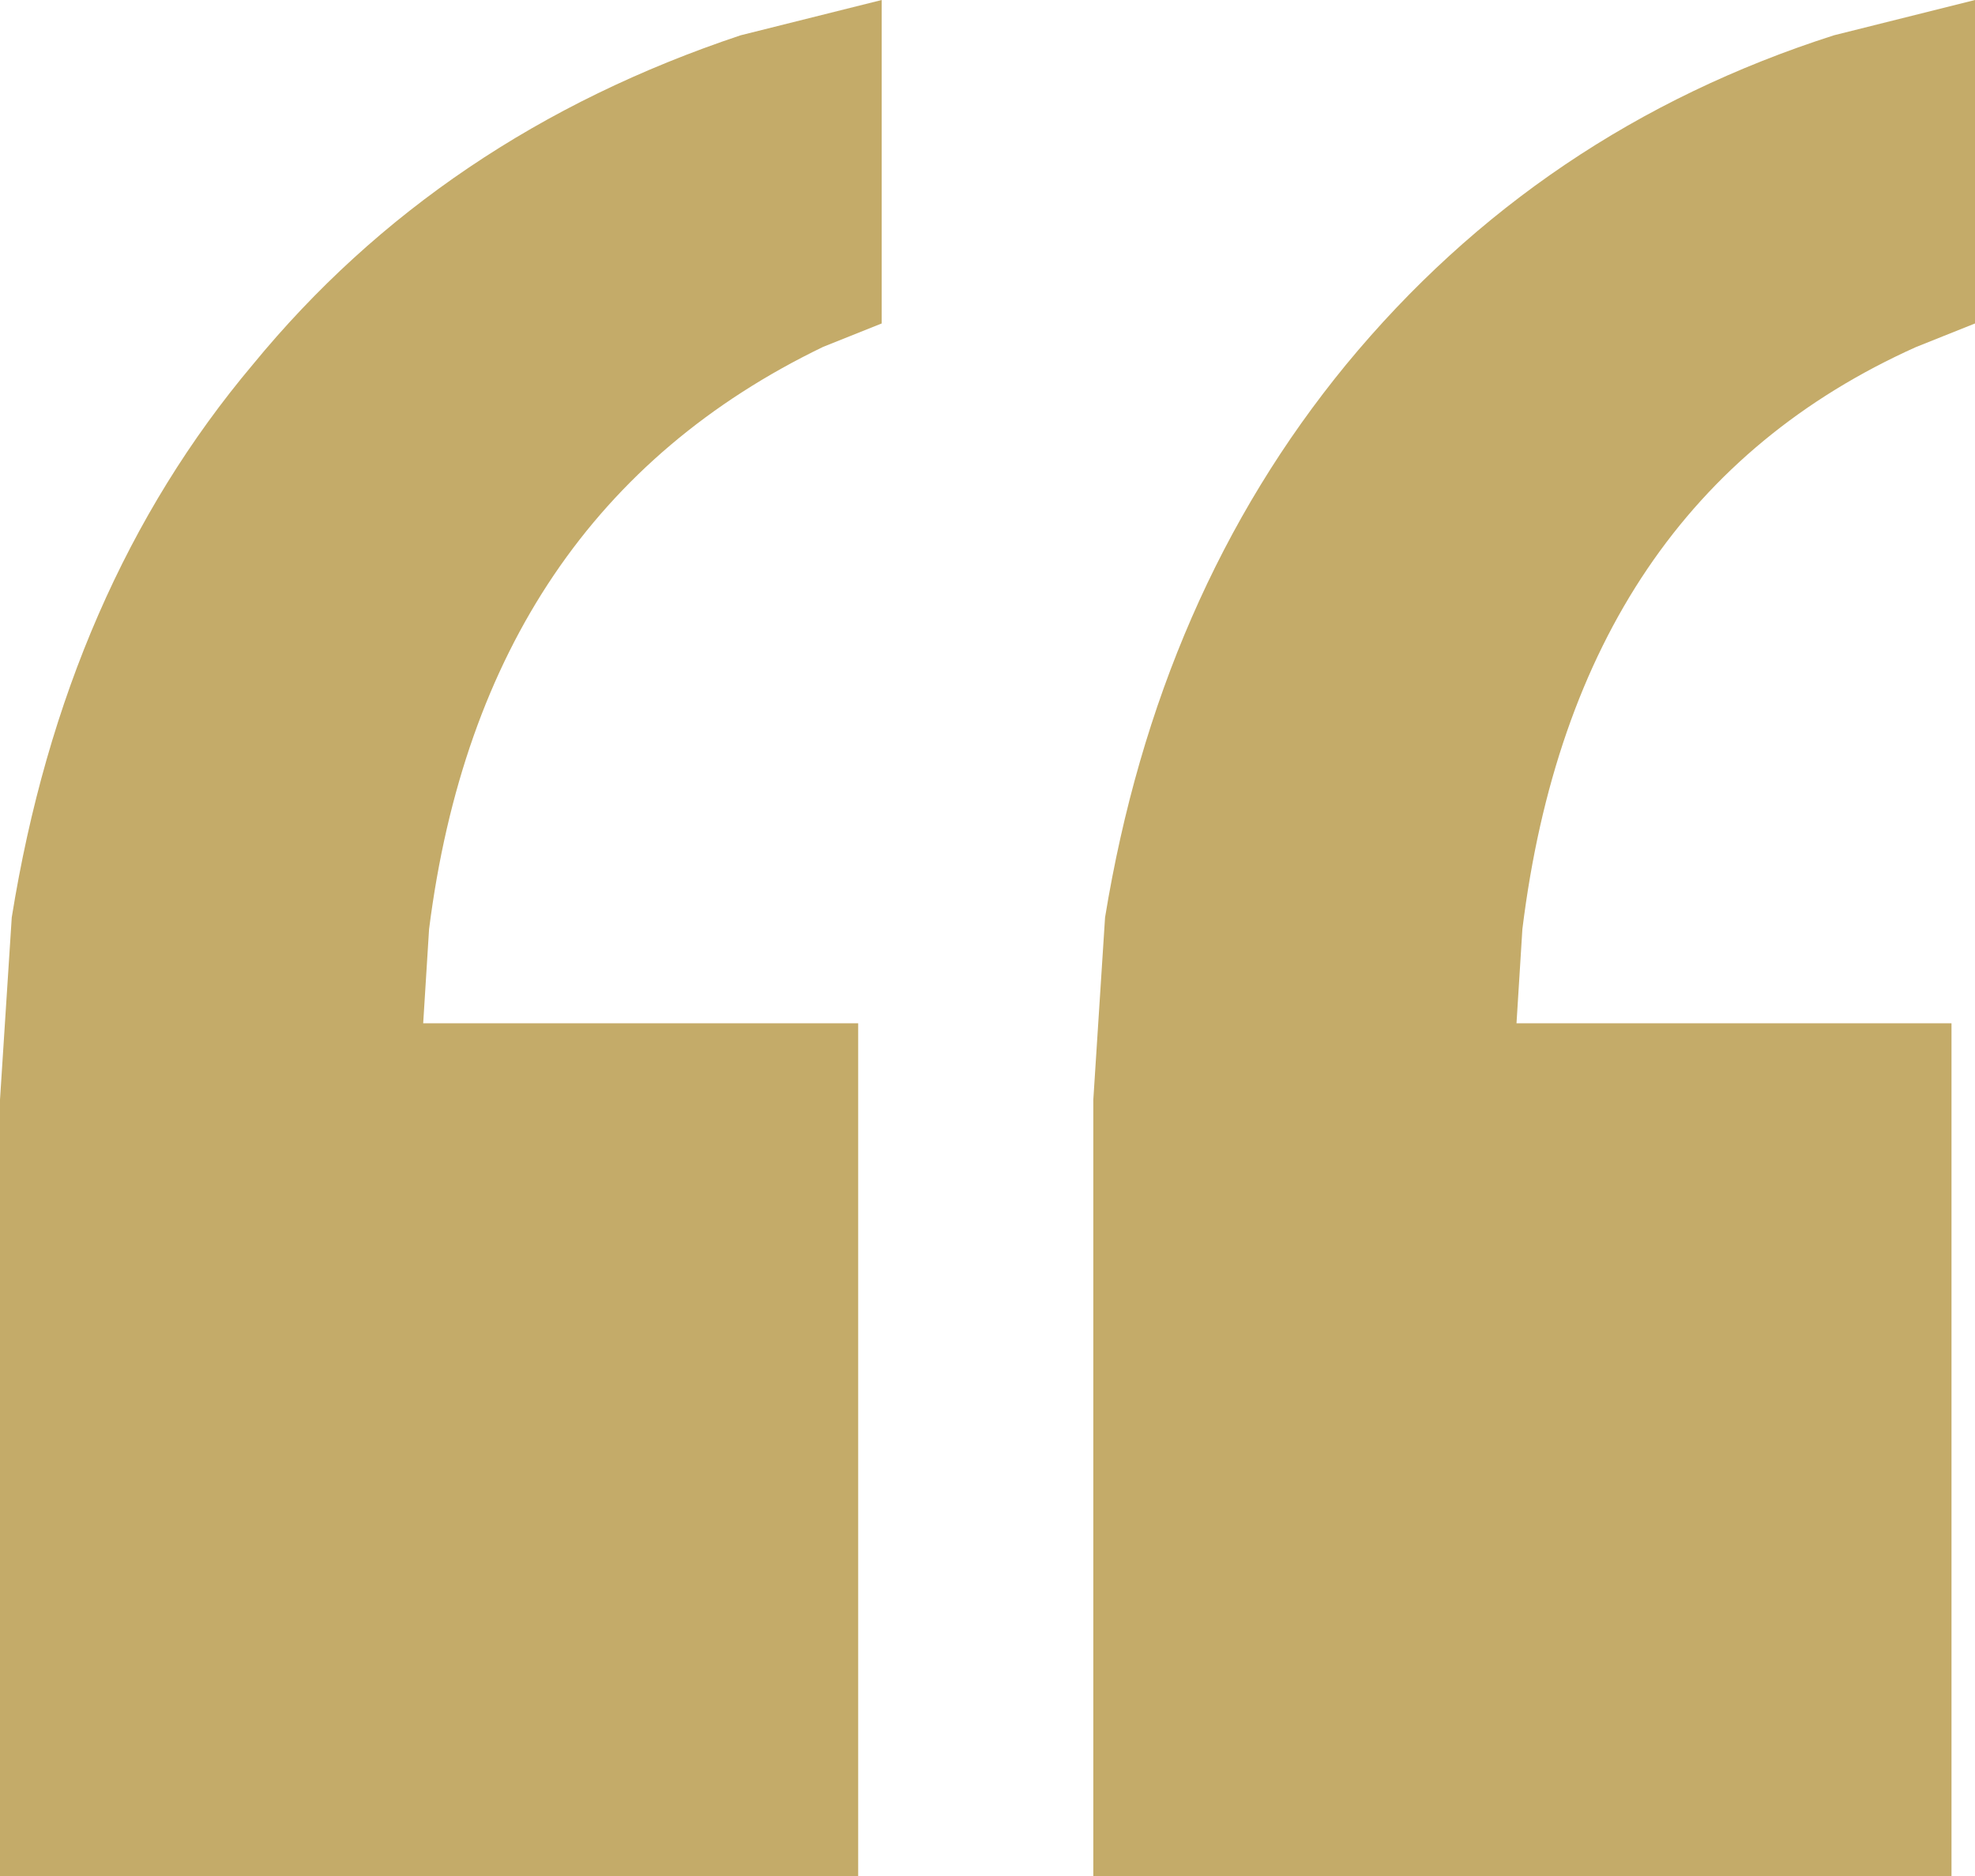
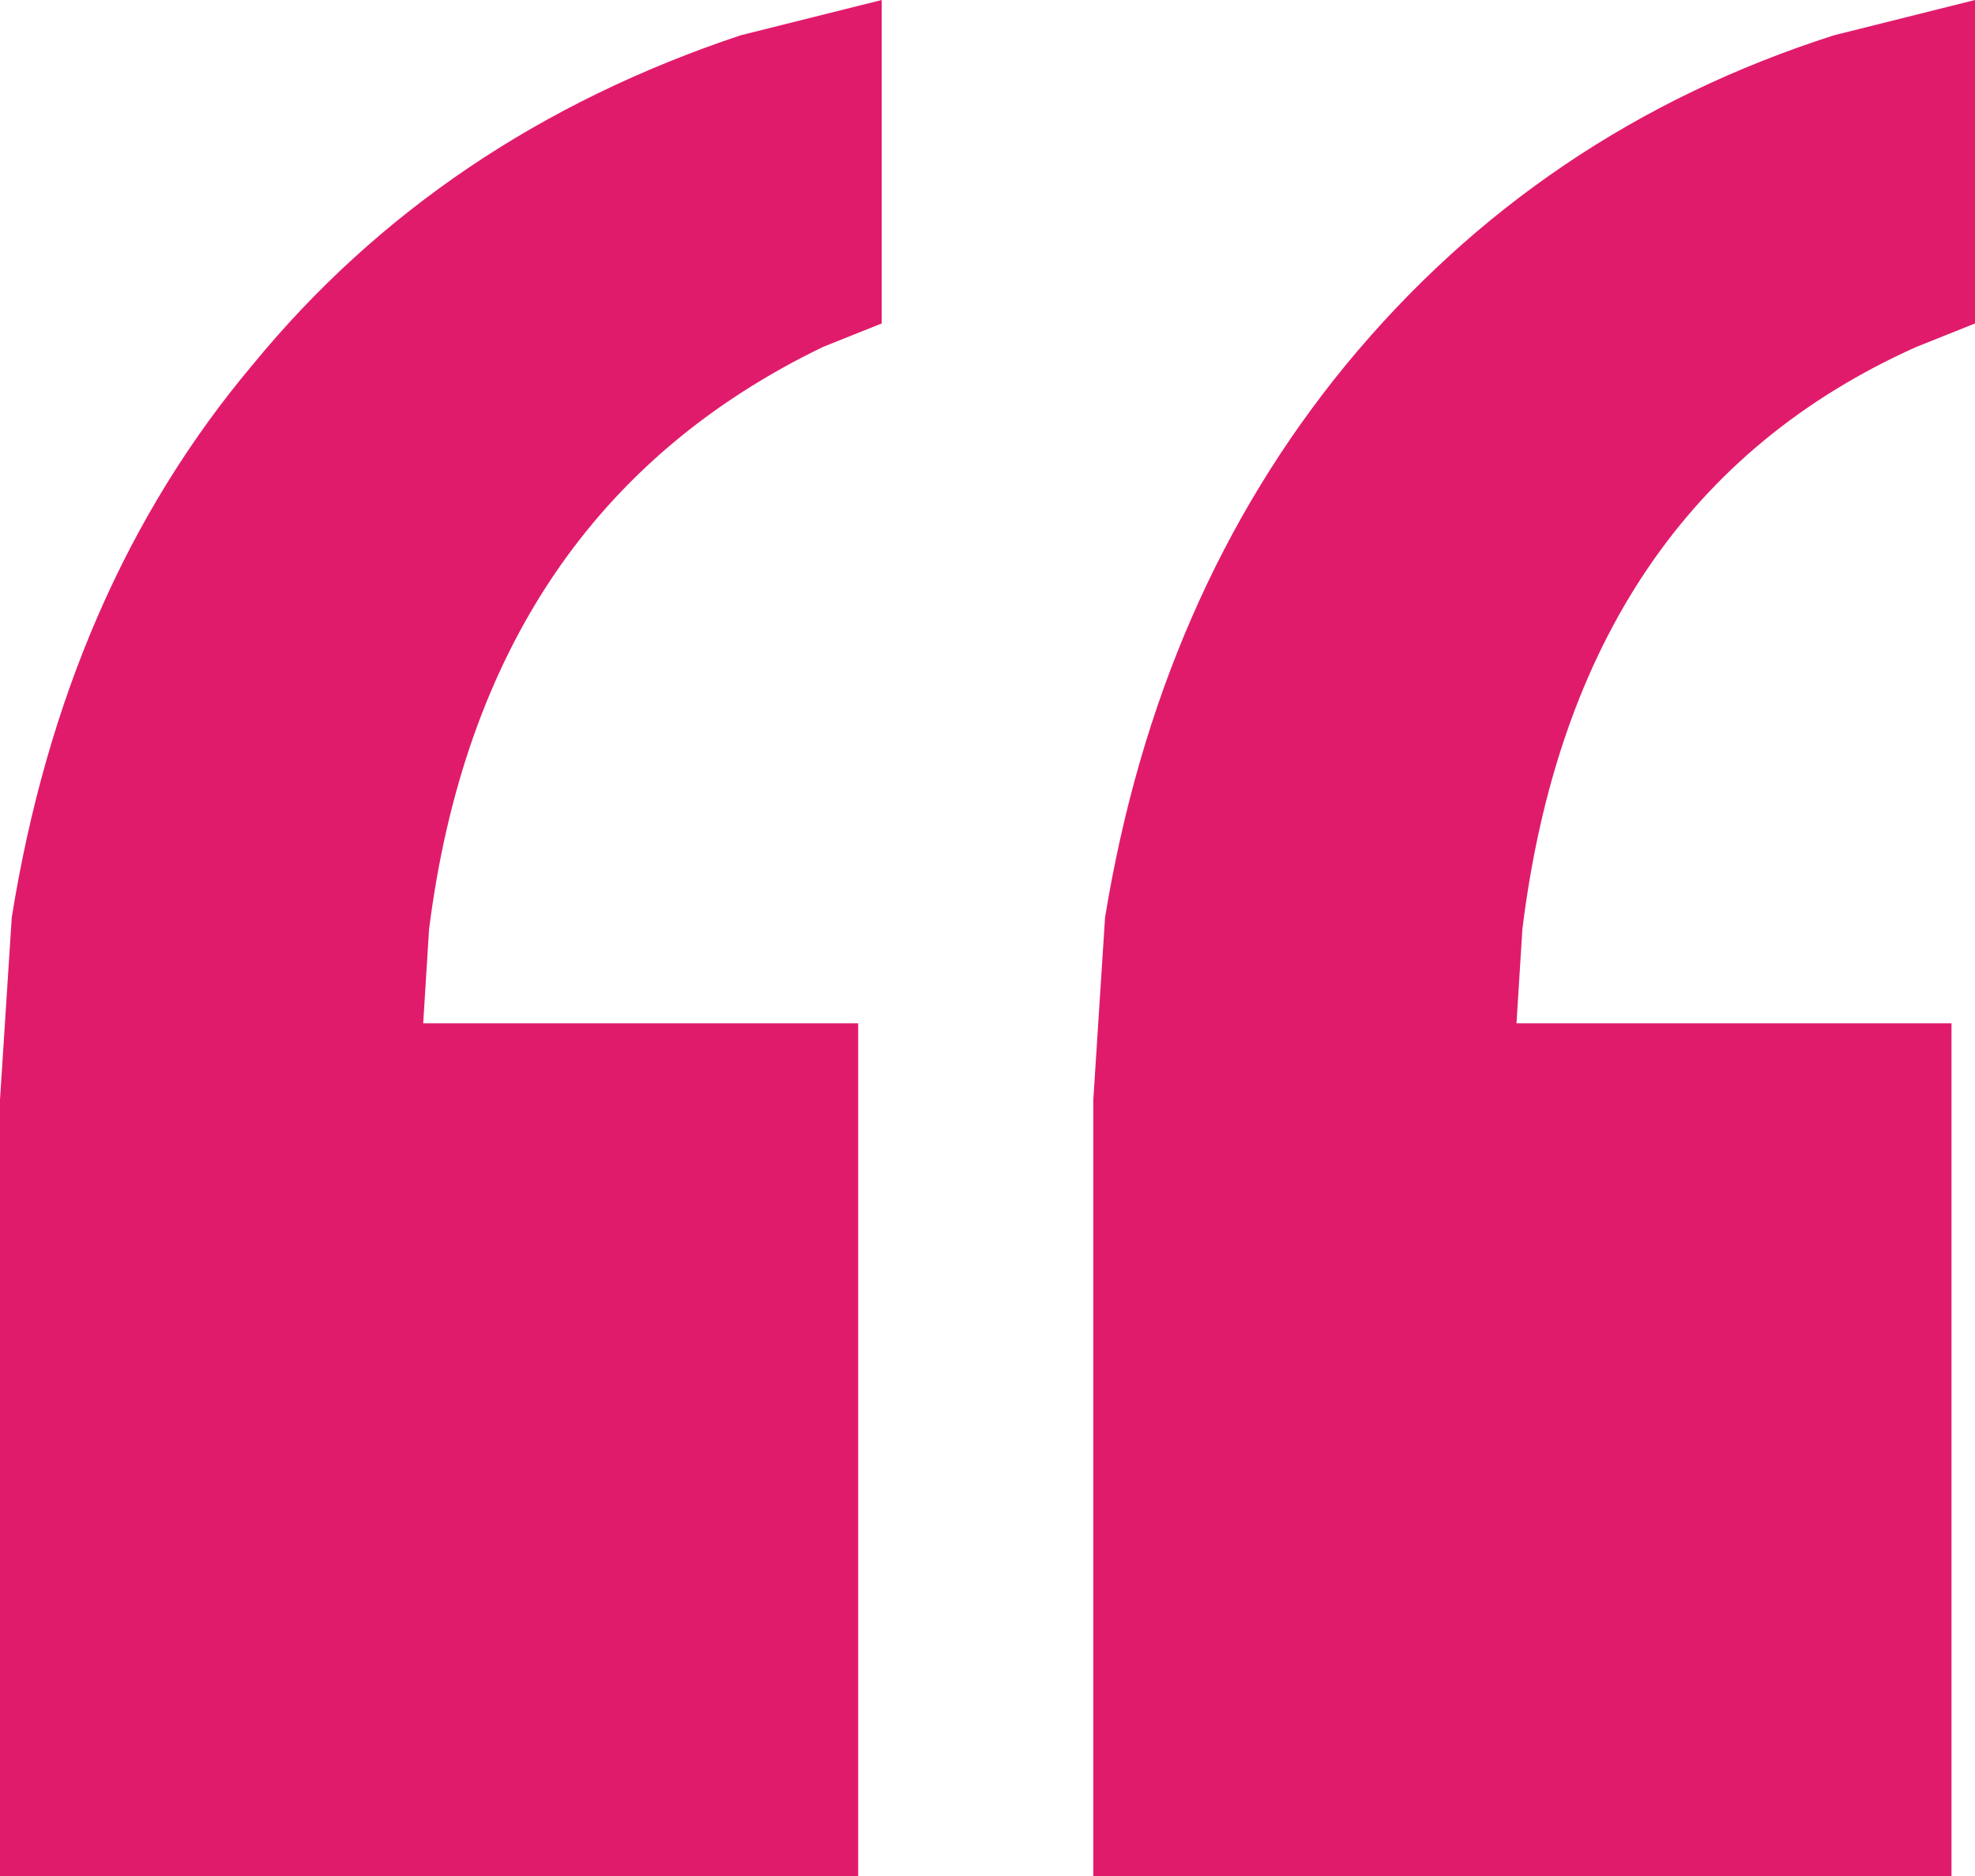
<svg xmlns="http://www.w3.org/2000/svg" width="40" height="38" viewBox="0 0 40 38" fill="none">
-   <path d="M0 38V22.276L0.238 18.583C0.952 14.136 2.579 10.403 5.119 7.386C7.659 4.288 10.952 2.065 15 0.715L17.857 0V6.552L16.667 7.028C12.063 9.252 9.405 13.183 8.69 18.821L8.571 20.727H17.381V38H0ZM22.143 38V22.276L22.381 18.583C23.095 14.215 24.722 10.483 27.262 7.386C29.881 4.209 33.175 1.985 37.143 0.715L40 0V6.552L38.809 7.028C34.206 9.093 31.548 13.024 30.833 18.821L30.714 20.727H39.524V38H22.143Z" fill="#c4ab69" />
+   <path d="M0 38V22.276L0.238 18.583C0.952 14.136 2.579 10.403 5.119 7.386C7.659 4.288 10.952 2.065 15 0.715L17.857 0V6.552L16.667 7.028C12.063 9.252 9.405 13.183 8.69 18.821L8.571 20.727H17.381V38H0ZM22.143 38V22.276L22.381 18.583C23.095 14.215 24.722 10.483 27.262 7.386C29.881 4.209 33.175 1.985 37.143 0.715L40 0V6.552L38.809 7.028C34.206 9.093 31.548 13.024 30.833 18.821L30.714 20.727H39.524V38H22.143Z" fill="#e11b6b" />
</svg>
